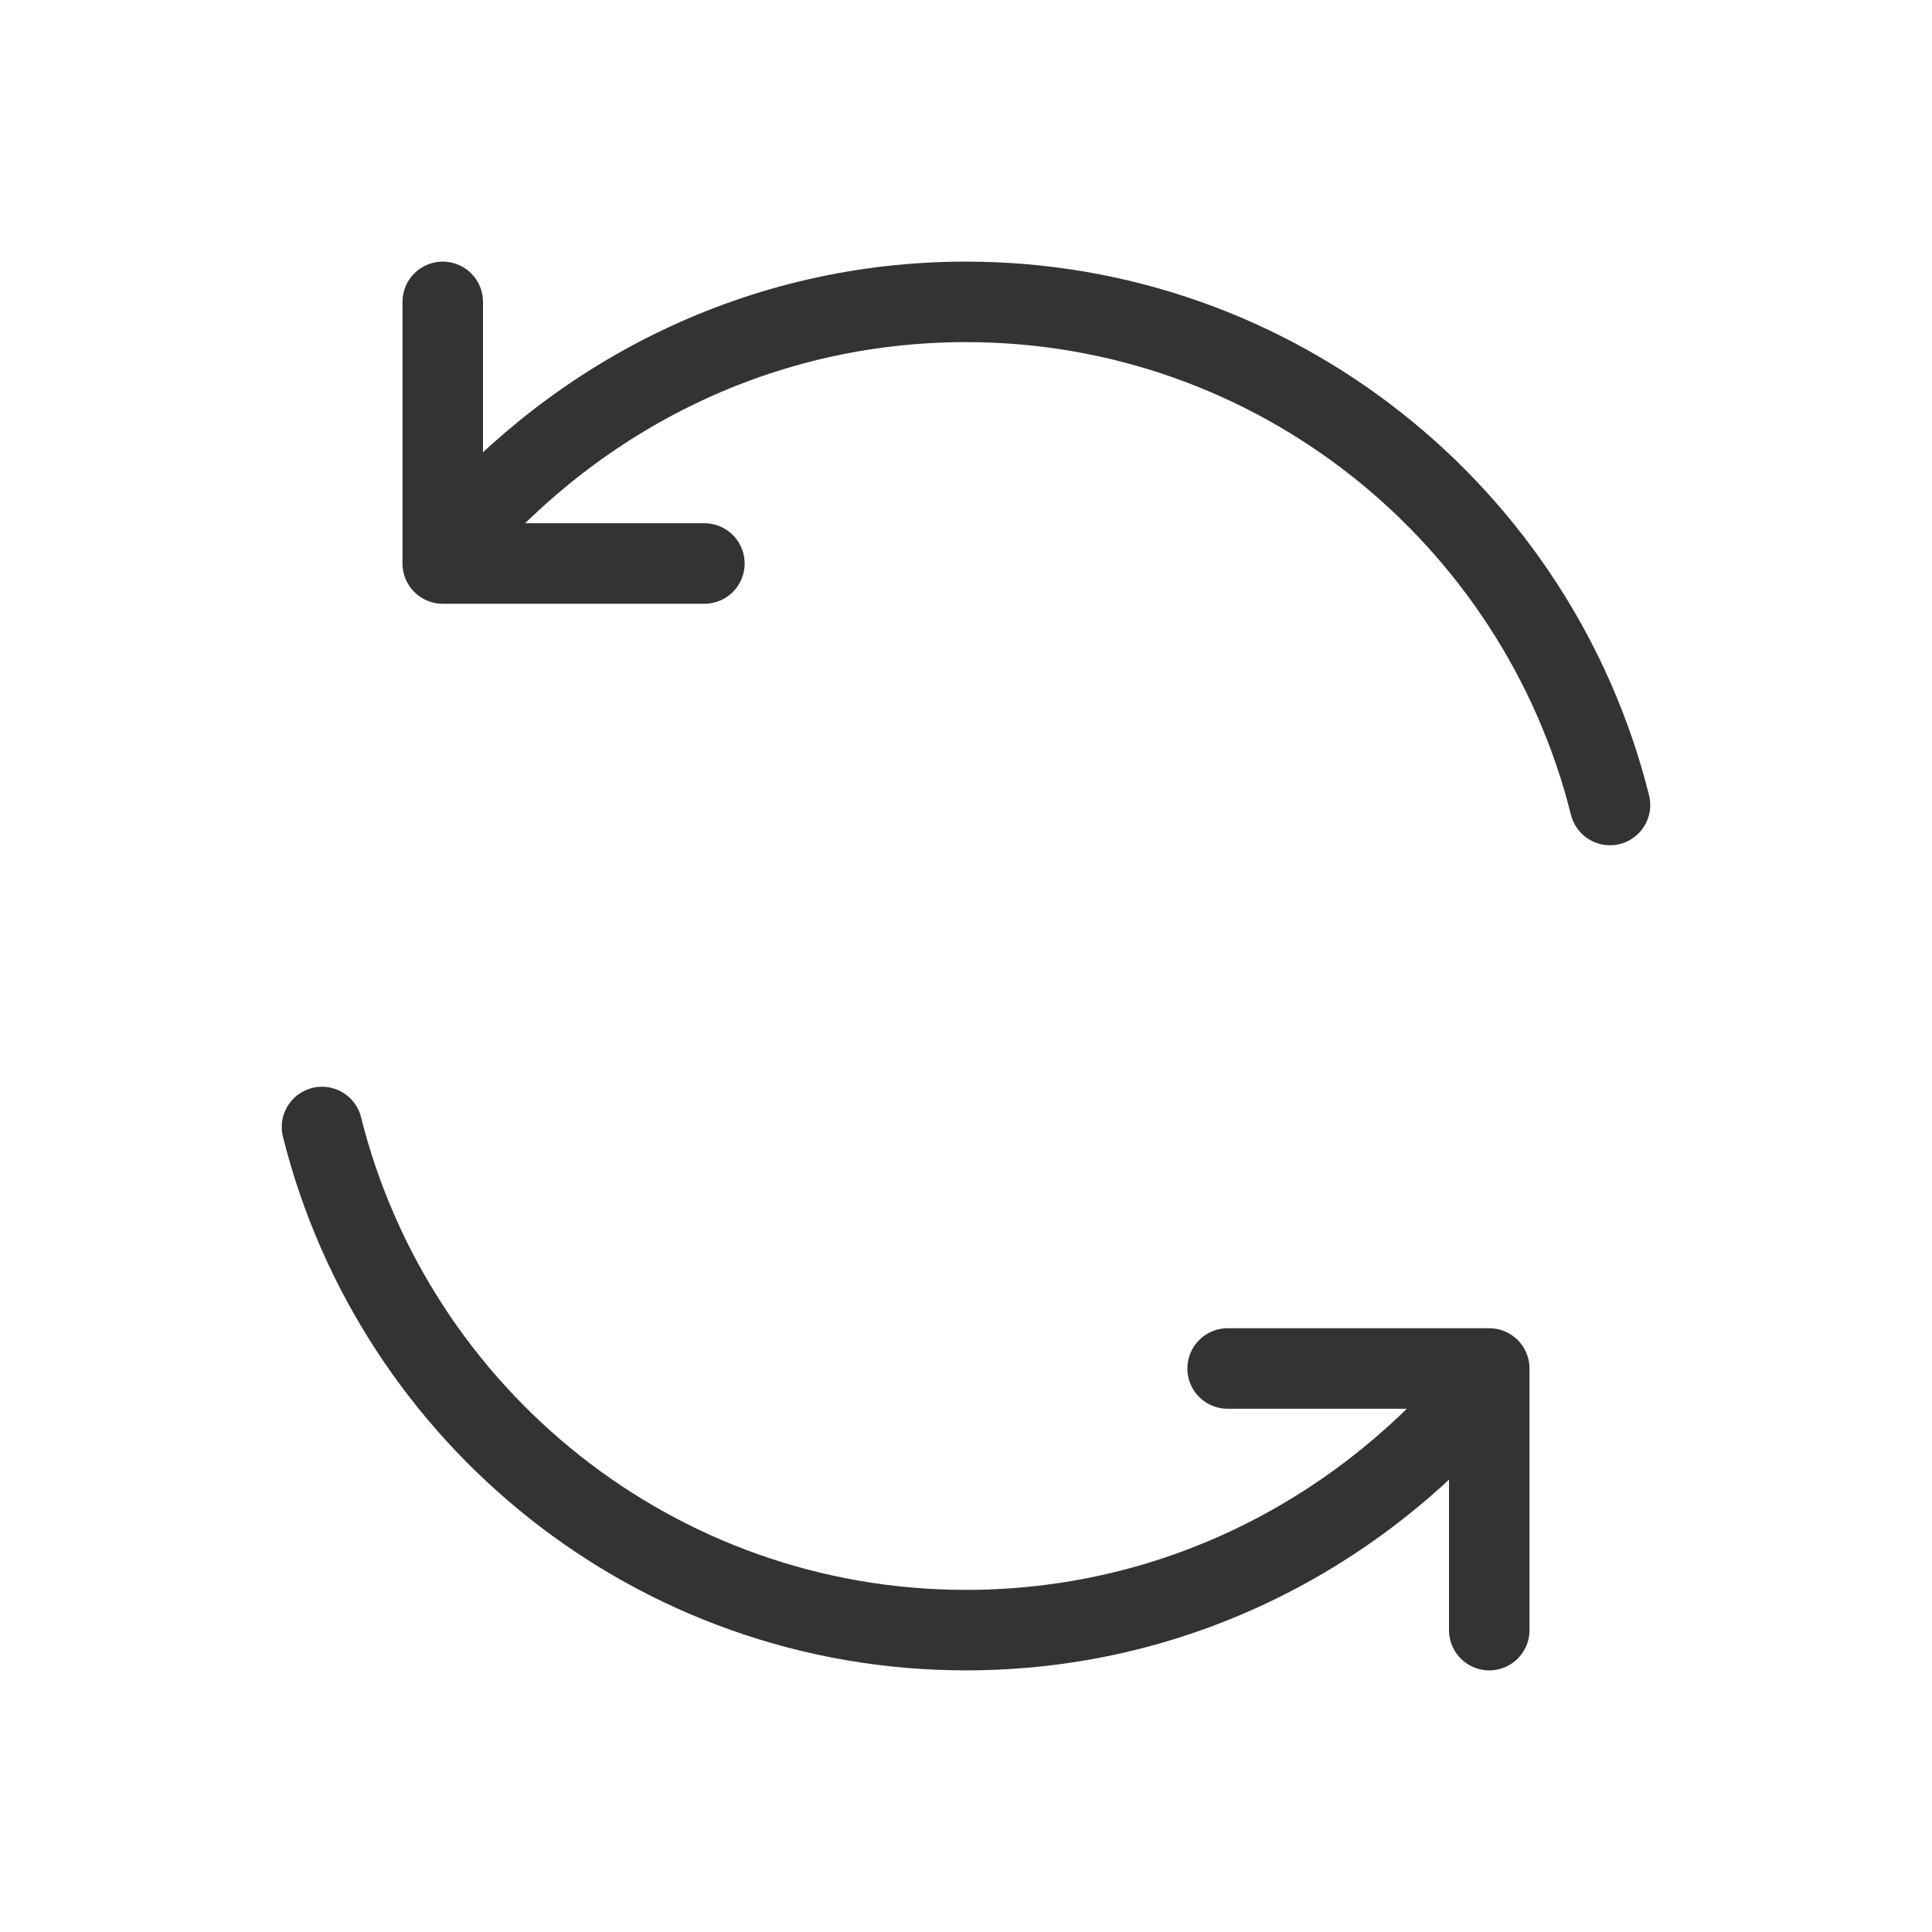
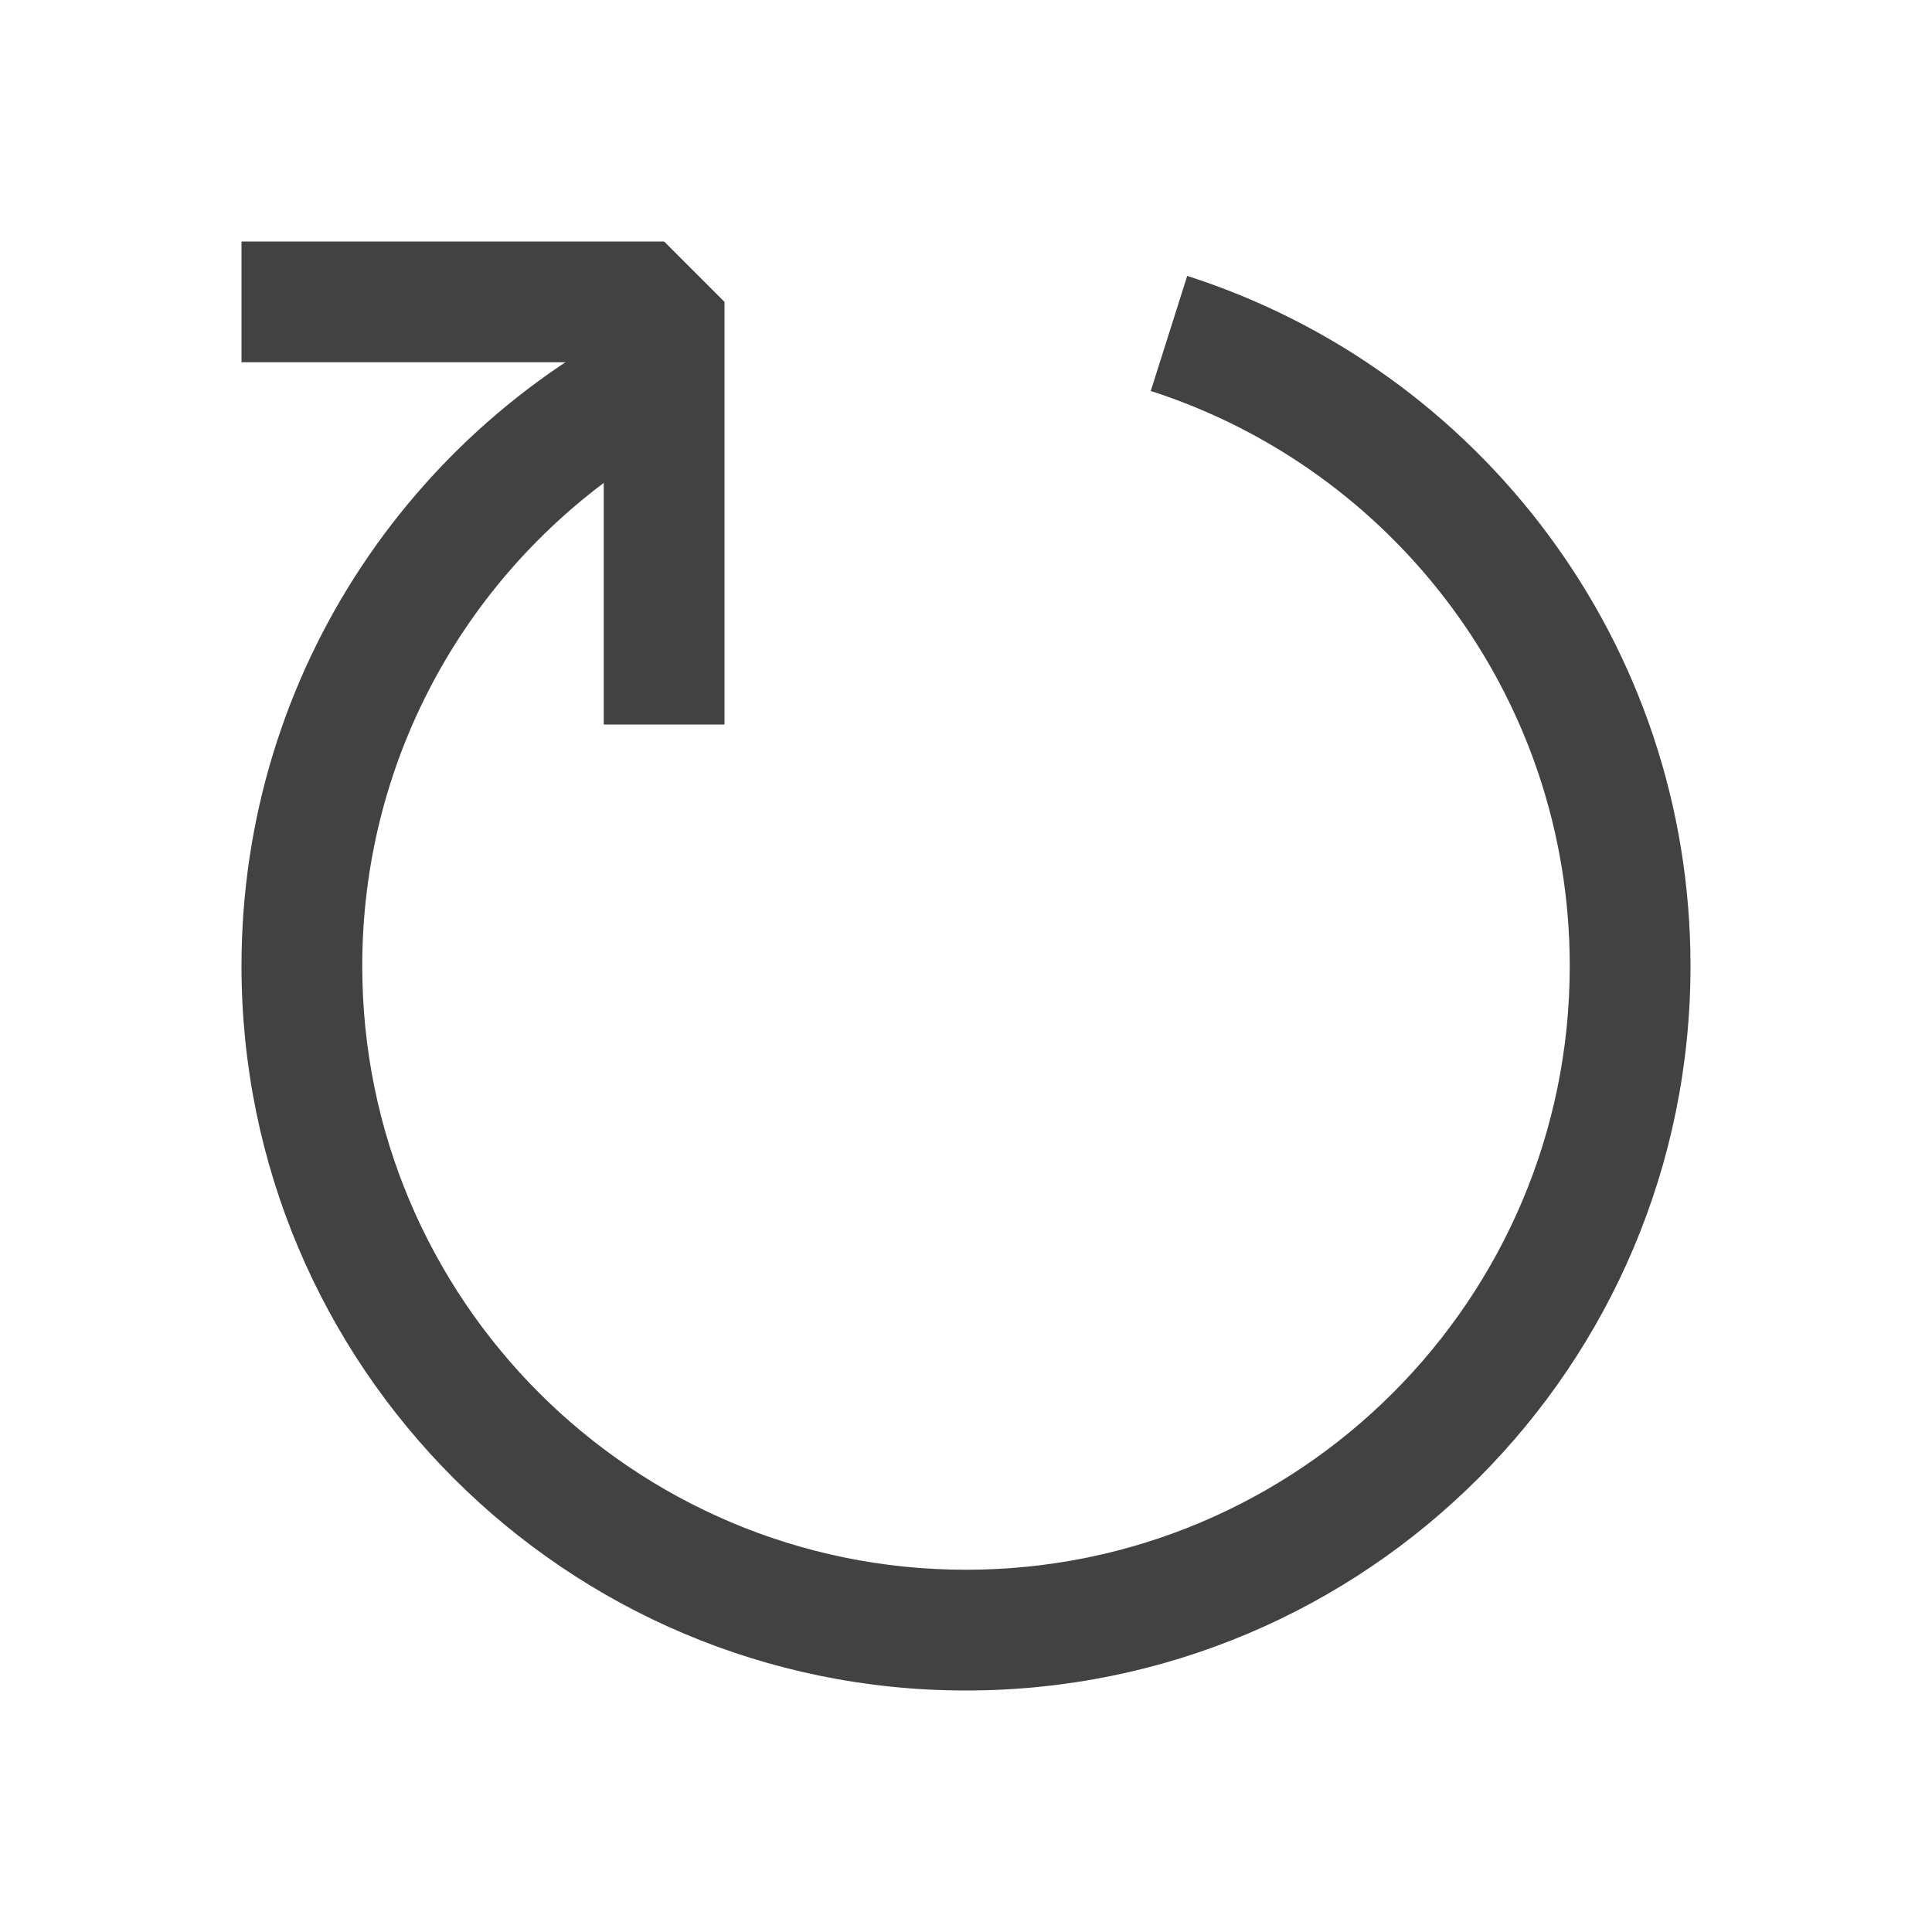
- <svg xmlns="http://www.w3.org/2000/svg" width="16" height="16" viewBox="0 0 48 48" fill="none">
-   <path d="M40 20C38.2 12.8 31.7 7.5 24 7.5C18.9 7.5 14.4 9.8 11.3 13.4" stroke="#333" stroke-width="2" stroke-linecap="round" stroke-linejoin="round" />
-   <path d="M11 7.5V14H17.5" stroke="#333" stroke-width="2" stroke-linecap="round" stroke-linejoin="round" />
-   <path d="M8 28C9.8 35.2 16.3 40.5 24 40.5C29.1 40.5 33.6 38.2 36.7 34.6" stroke="#333" stroke-width="2" stroke-linecap="round" stroke-linejoin="round" />
-   <path d="M37 40.5V34H30.5" stroke="#333" stroke-width="2" stroke-linecap="round" stroke-linejoin="round" />
+ <svg xmlns="http://www.w3.org/2000/svg" width="16" height="16" viewBox="0 0 16 16" fill="none">
+   <path fill-rule="evenodd" clip-rule="evenodd" d="M5.563 2.516C3.463 3.45 2 5.554 2 8C2 11.314 4.686 14 8 14C11.314 14 14 11.314 14 8C14 5.325 12.25 3.059 9.832 2.285L9.53 3.238C11.543 3.885 13 5.772 13 8C13 10.761 10.761 13 8 13C5.239 13 3 10.761 3 8C3 6.311 3.837 4.818 5.12 3.912L5.563 2.516Z" fill="#424242" />
+   <path fill-rule="evenodd" clip-rule="evenodd" d="M5 3H2V2H5.5L6 2.5V6H5V3Z" fill="#424242" />
</svg>
